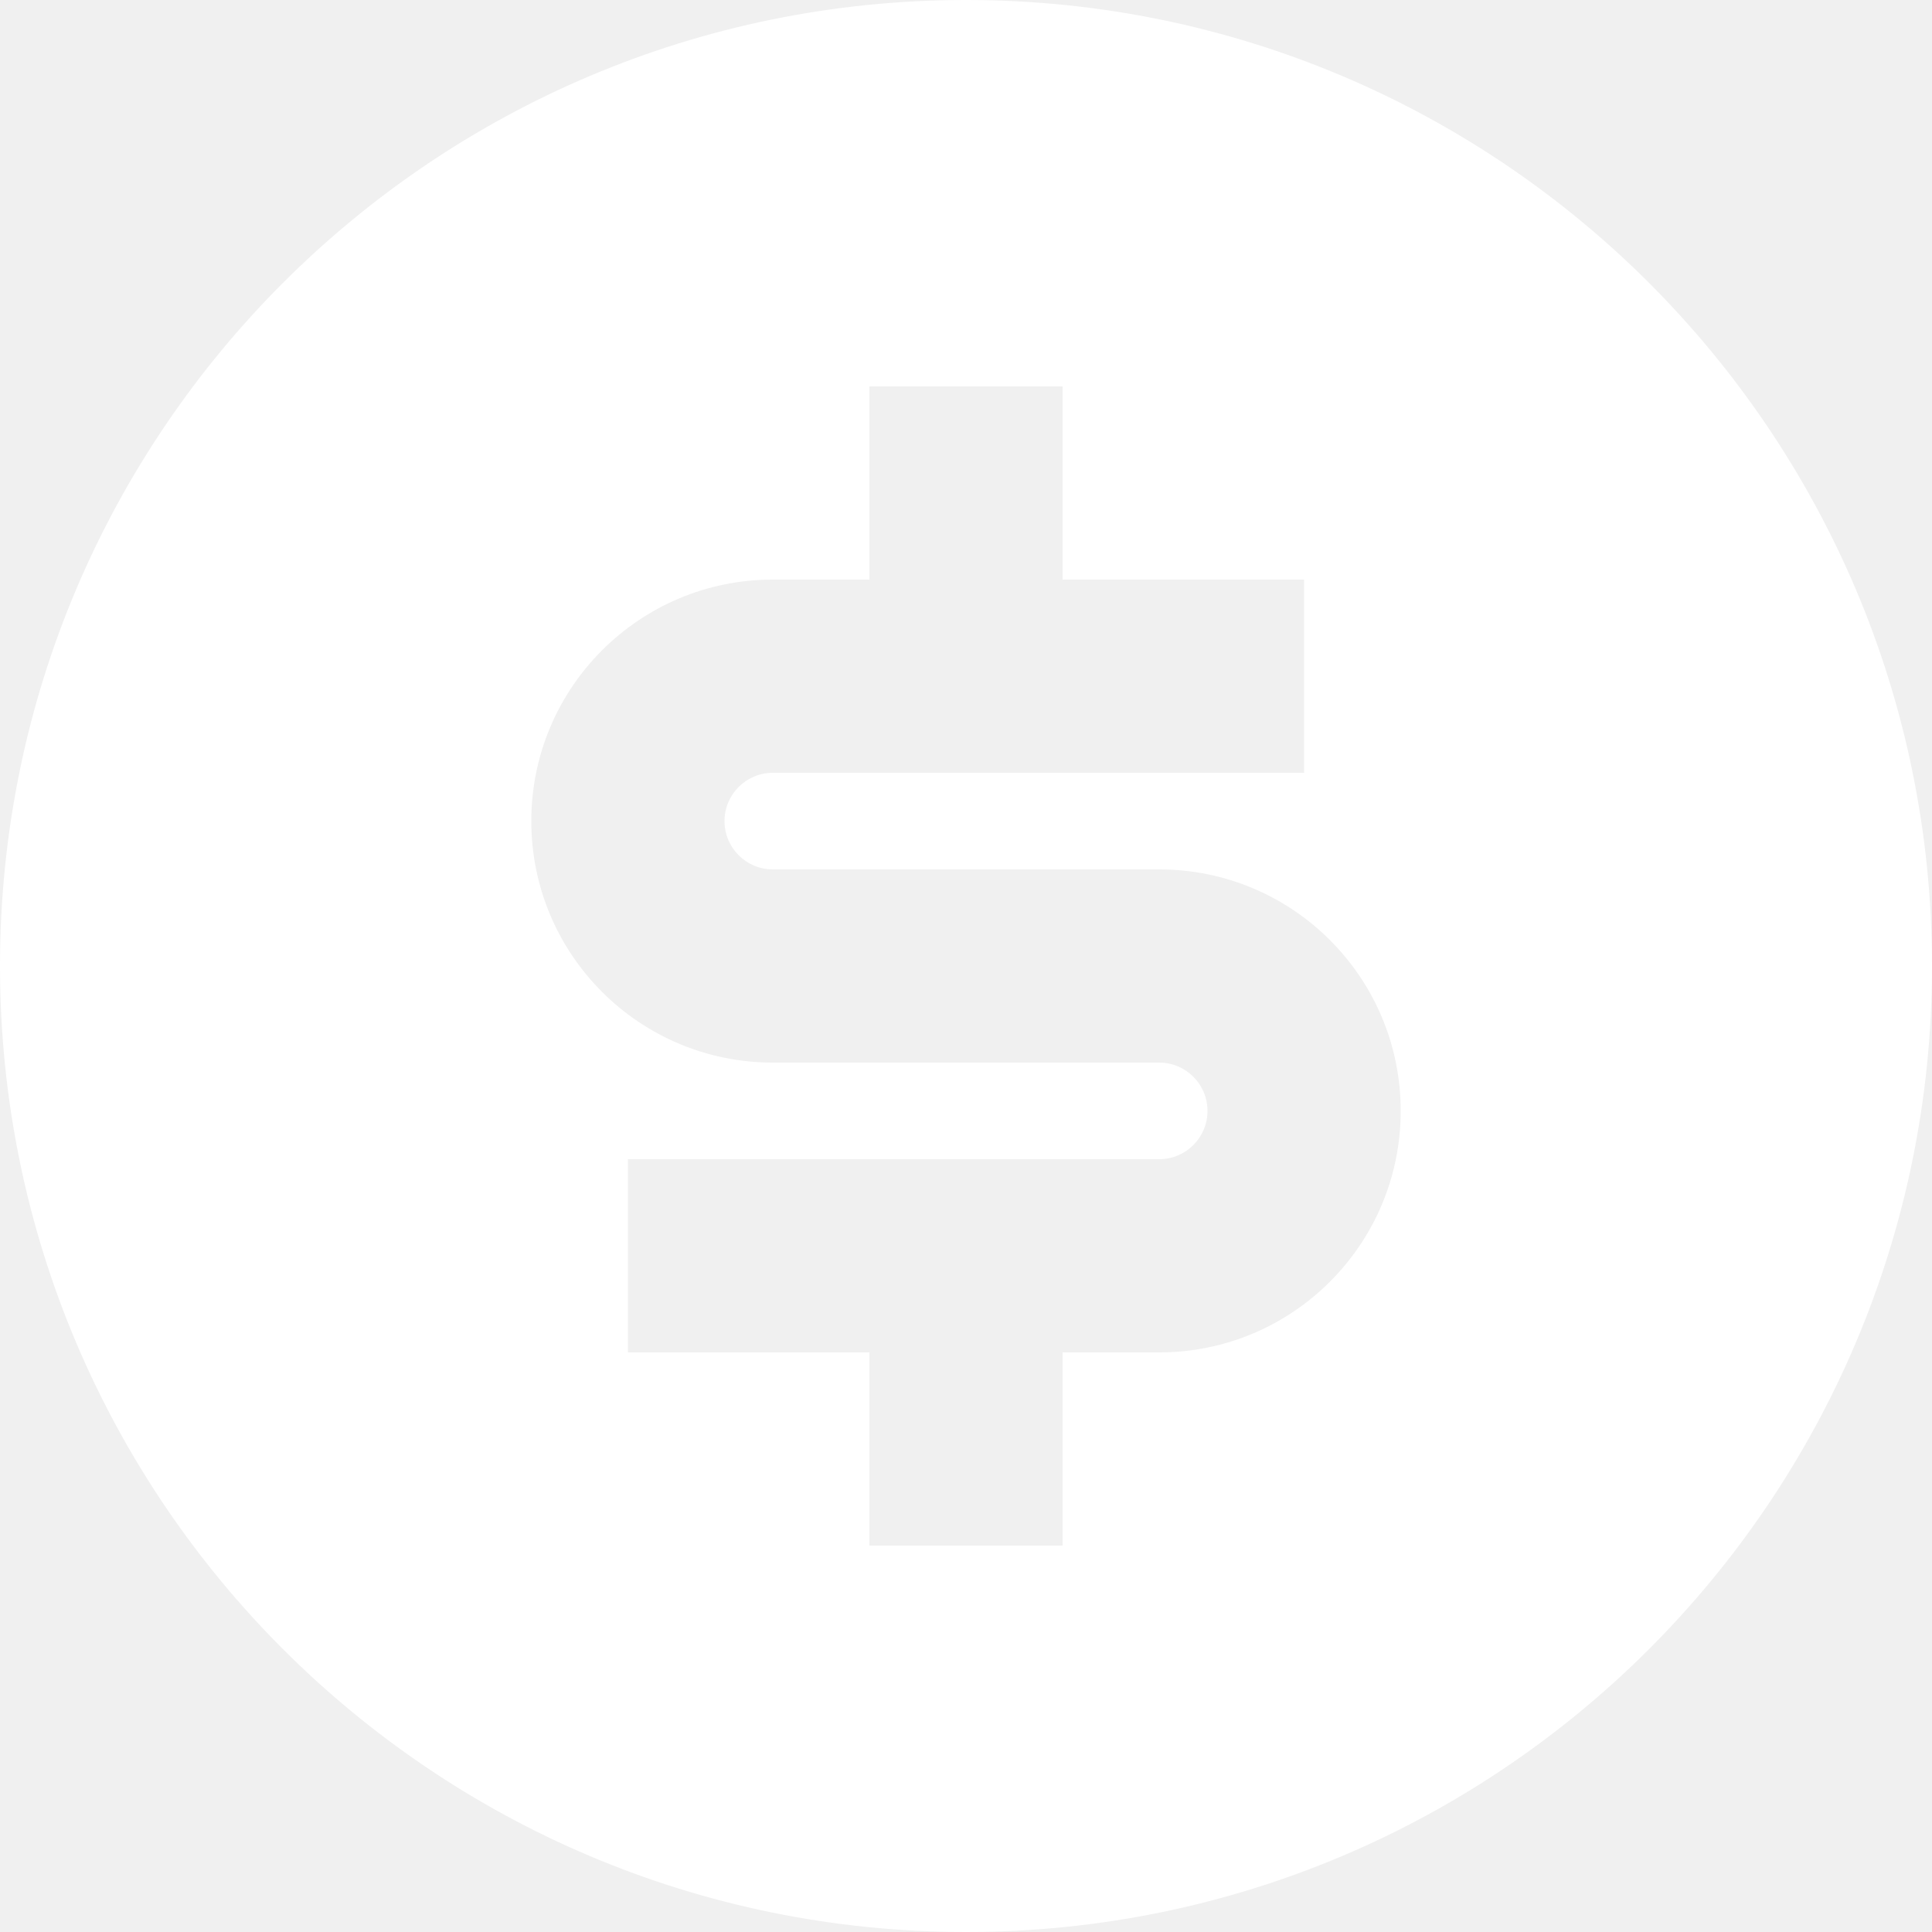
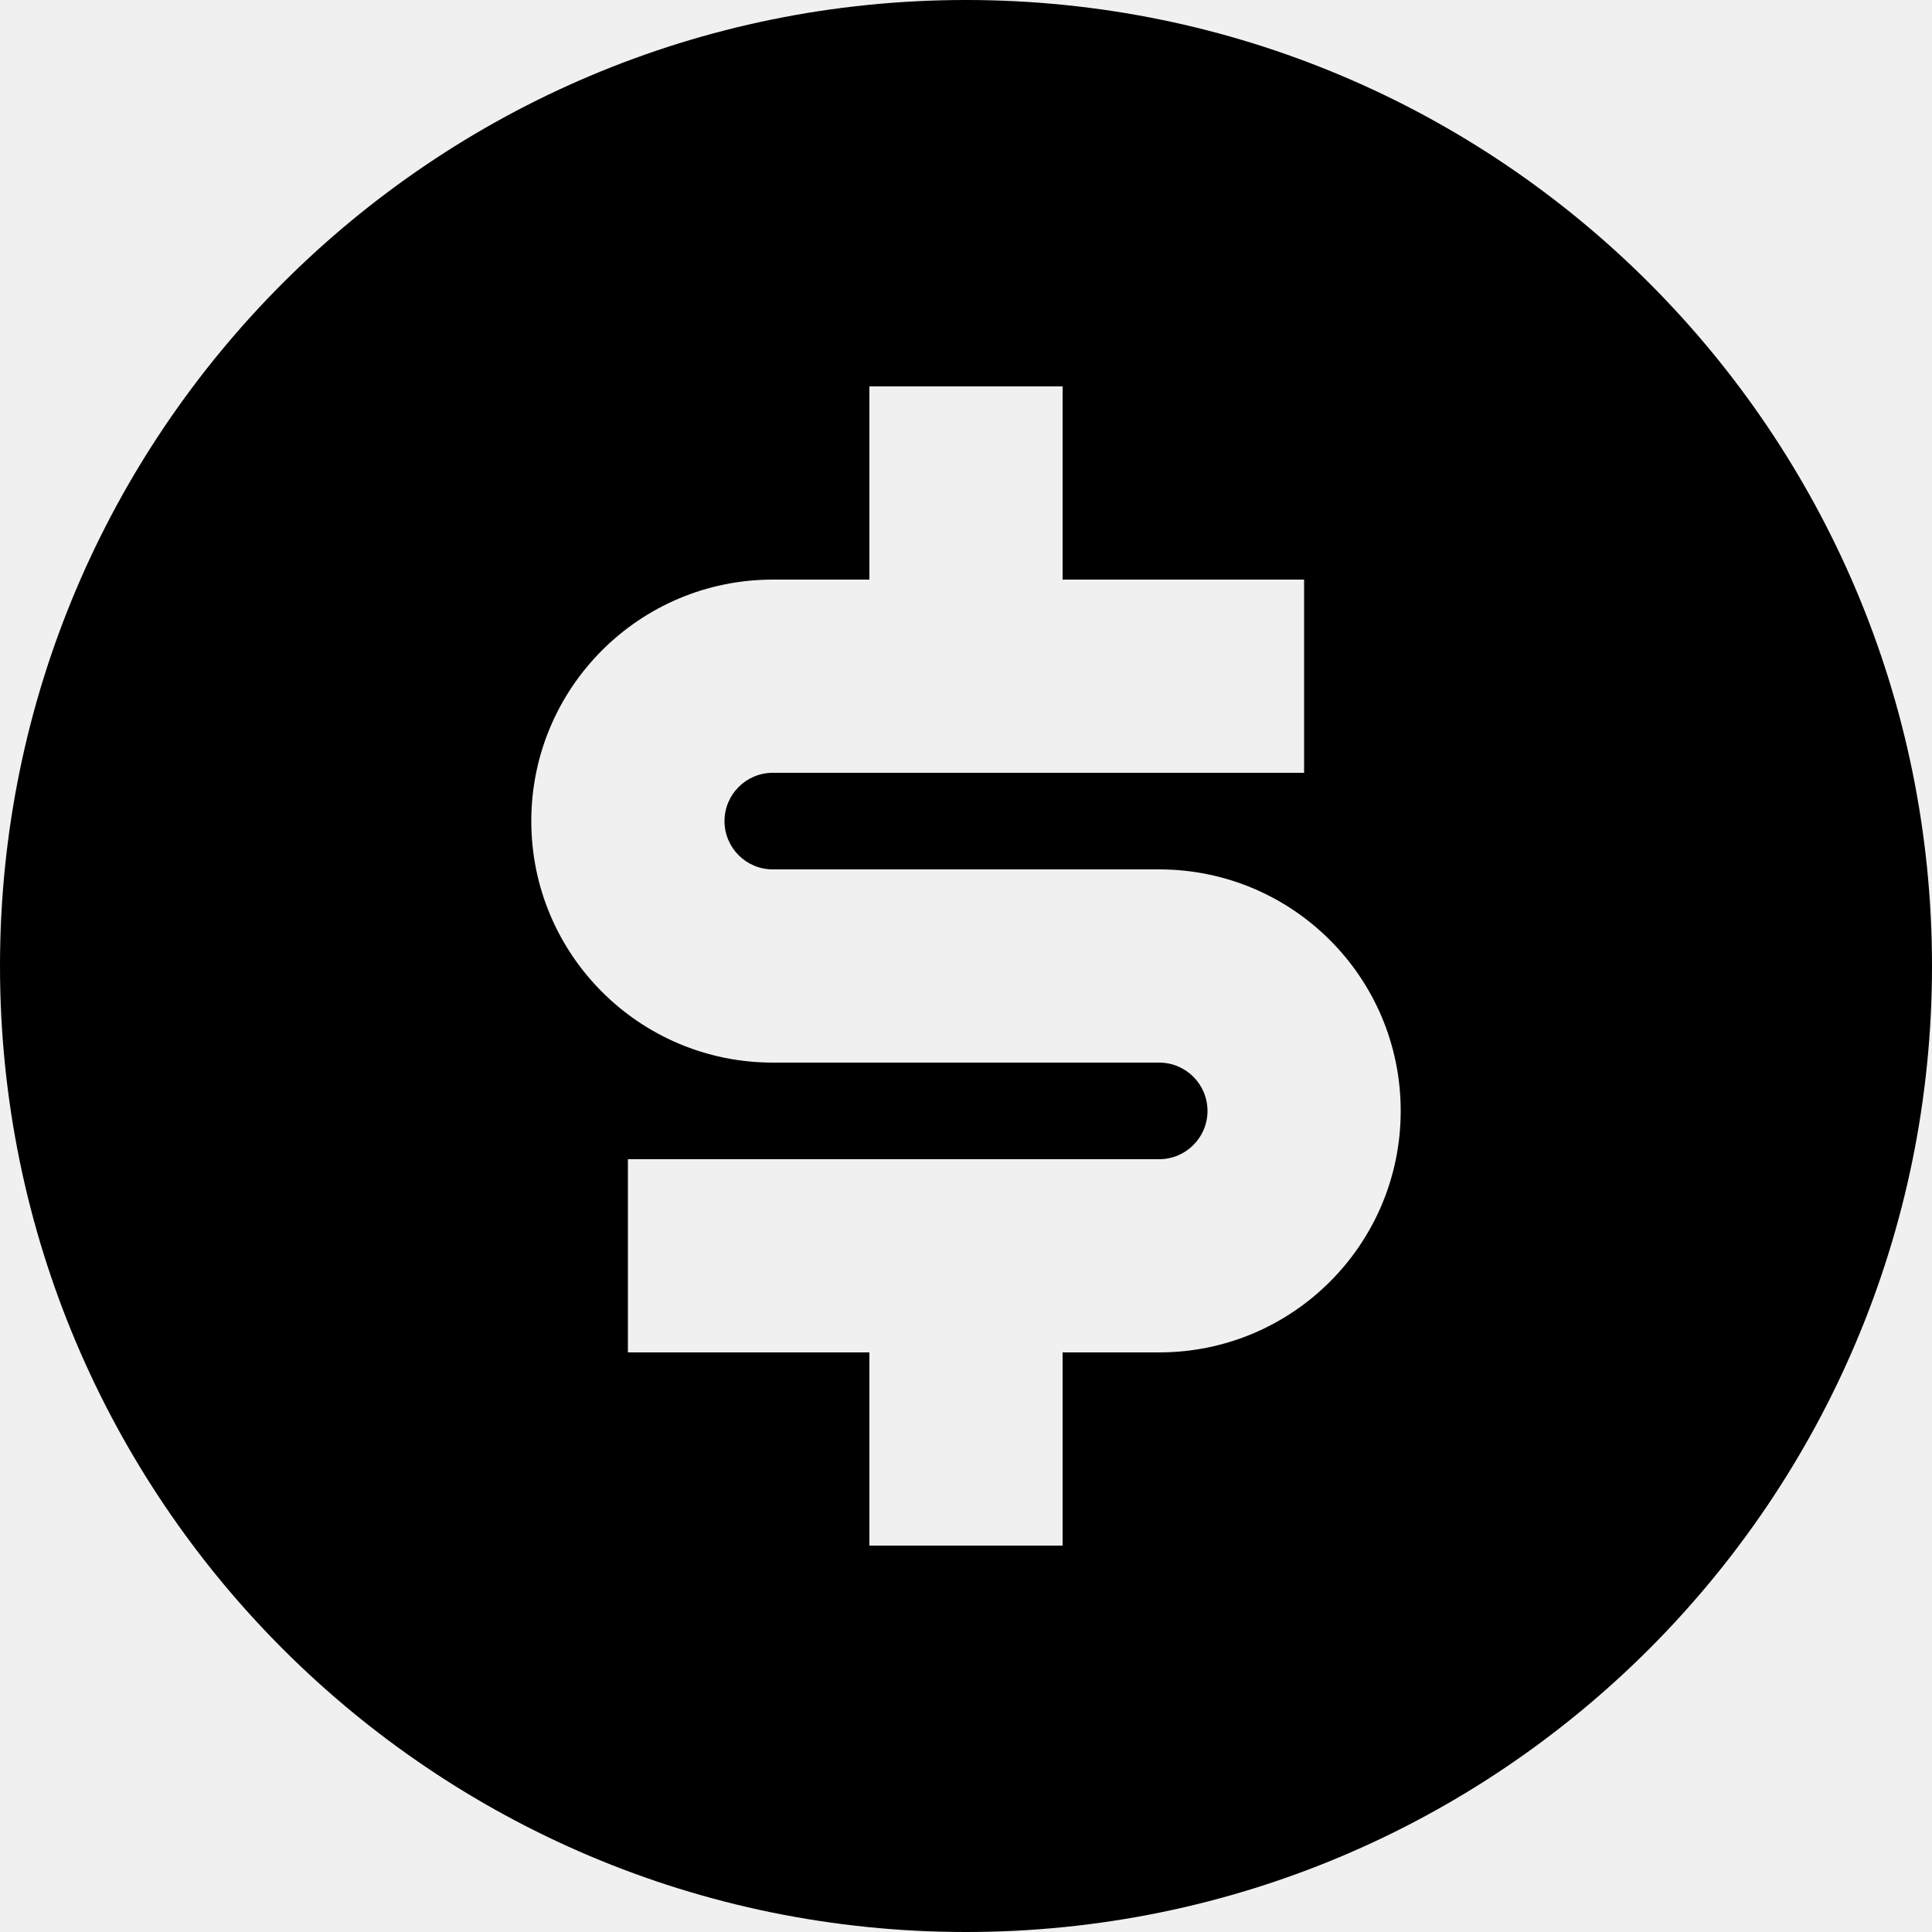
- <svg xmlns="http://www.w3.org/2000/svg" width="25" height="25" viewBox="0 0 25 25" fill="none">
-   <path d="M12.5 25C5.596 25 0 19.404 0 12.5C0 5.596 5.596 0 12.5 0C19.404 0 25 5.596 25 12.5C25 19.404 19.404 25 12.5 25ZM8.125 15V17.5H11.25V20H13.75V17.5H15C16.726 17.5 18.125 16.101 18.125 14.375C18.125 12.649 16.726 11.25 15 11.25H10C9.655 11.25 9.375 10.97 9.375 10.625C9.375 10.28 9.655 10 10 10H16.875V7.5H13.75V5H11.25V7.5H10C8.274 7.5 6.875 8.899 6.875 10.625C6.875 12.351 8.274 13.75 10 13.75H15C15.345 13.75 15.625 14.03 15.625 14.375C15.625 14.72 15.345 15 15 15H8.125Z" fill="white" />
+ <svg xmlns="http://www.w3.org/2000/svg" viewBox="0 0 25 25" fill="currentColor">
+   <path d="M12.5 25C5.596 25 0 19.404 0 12.5C0 5.596 5.596 0 12.5 0C19.404 0 25 5.596 25 12.5C25 19.404 19.404 25 12.5 25ZM8.125 15V17.5H11.25V20H13.75V17.5H15C16.726 17.5 18.125 16.101 18.125 14.375C18.125 12.649 16.726 11.25 15 11.25H10C9.655 11.25 9.375 10.97 9.375 10.625C9.375 10.28 9.655 10 10 10H16.875V7.5H13.75V5H11.25V7.5H10C8.274 7.5 6.875 8.899 6.875 10.625C6.875 12.351 8.274 13.75 10 13.75H15C15.345 13.75 15.625 14.03 15.625 14.375C15.625 14.72 15.345 15 15 15H8.125Z" fill="currentColor" />
</svg>
